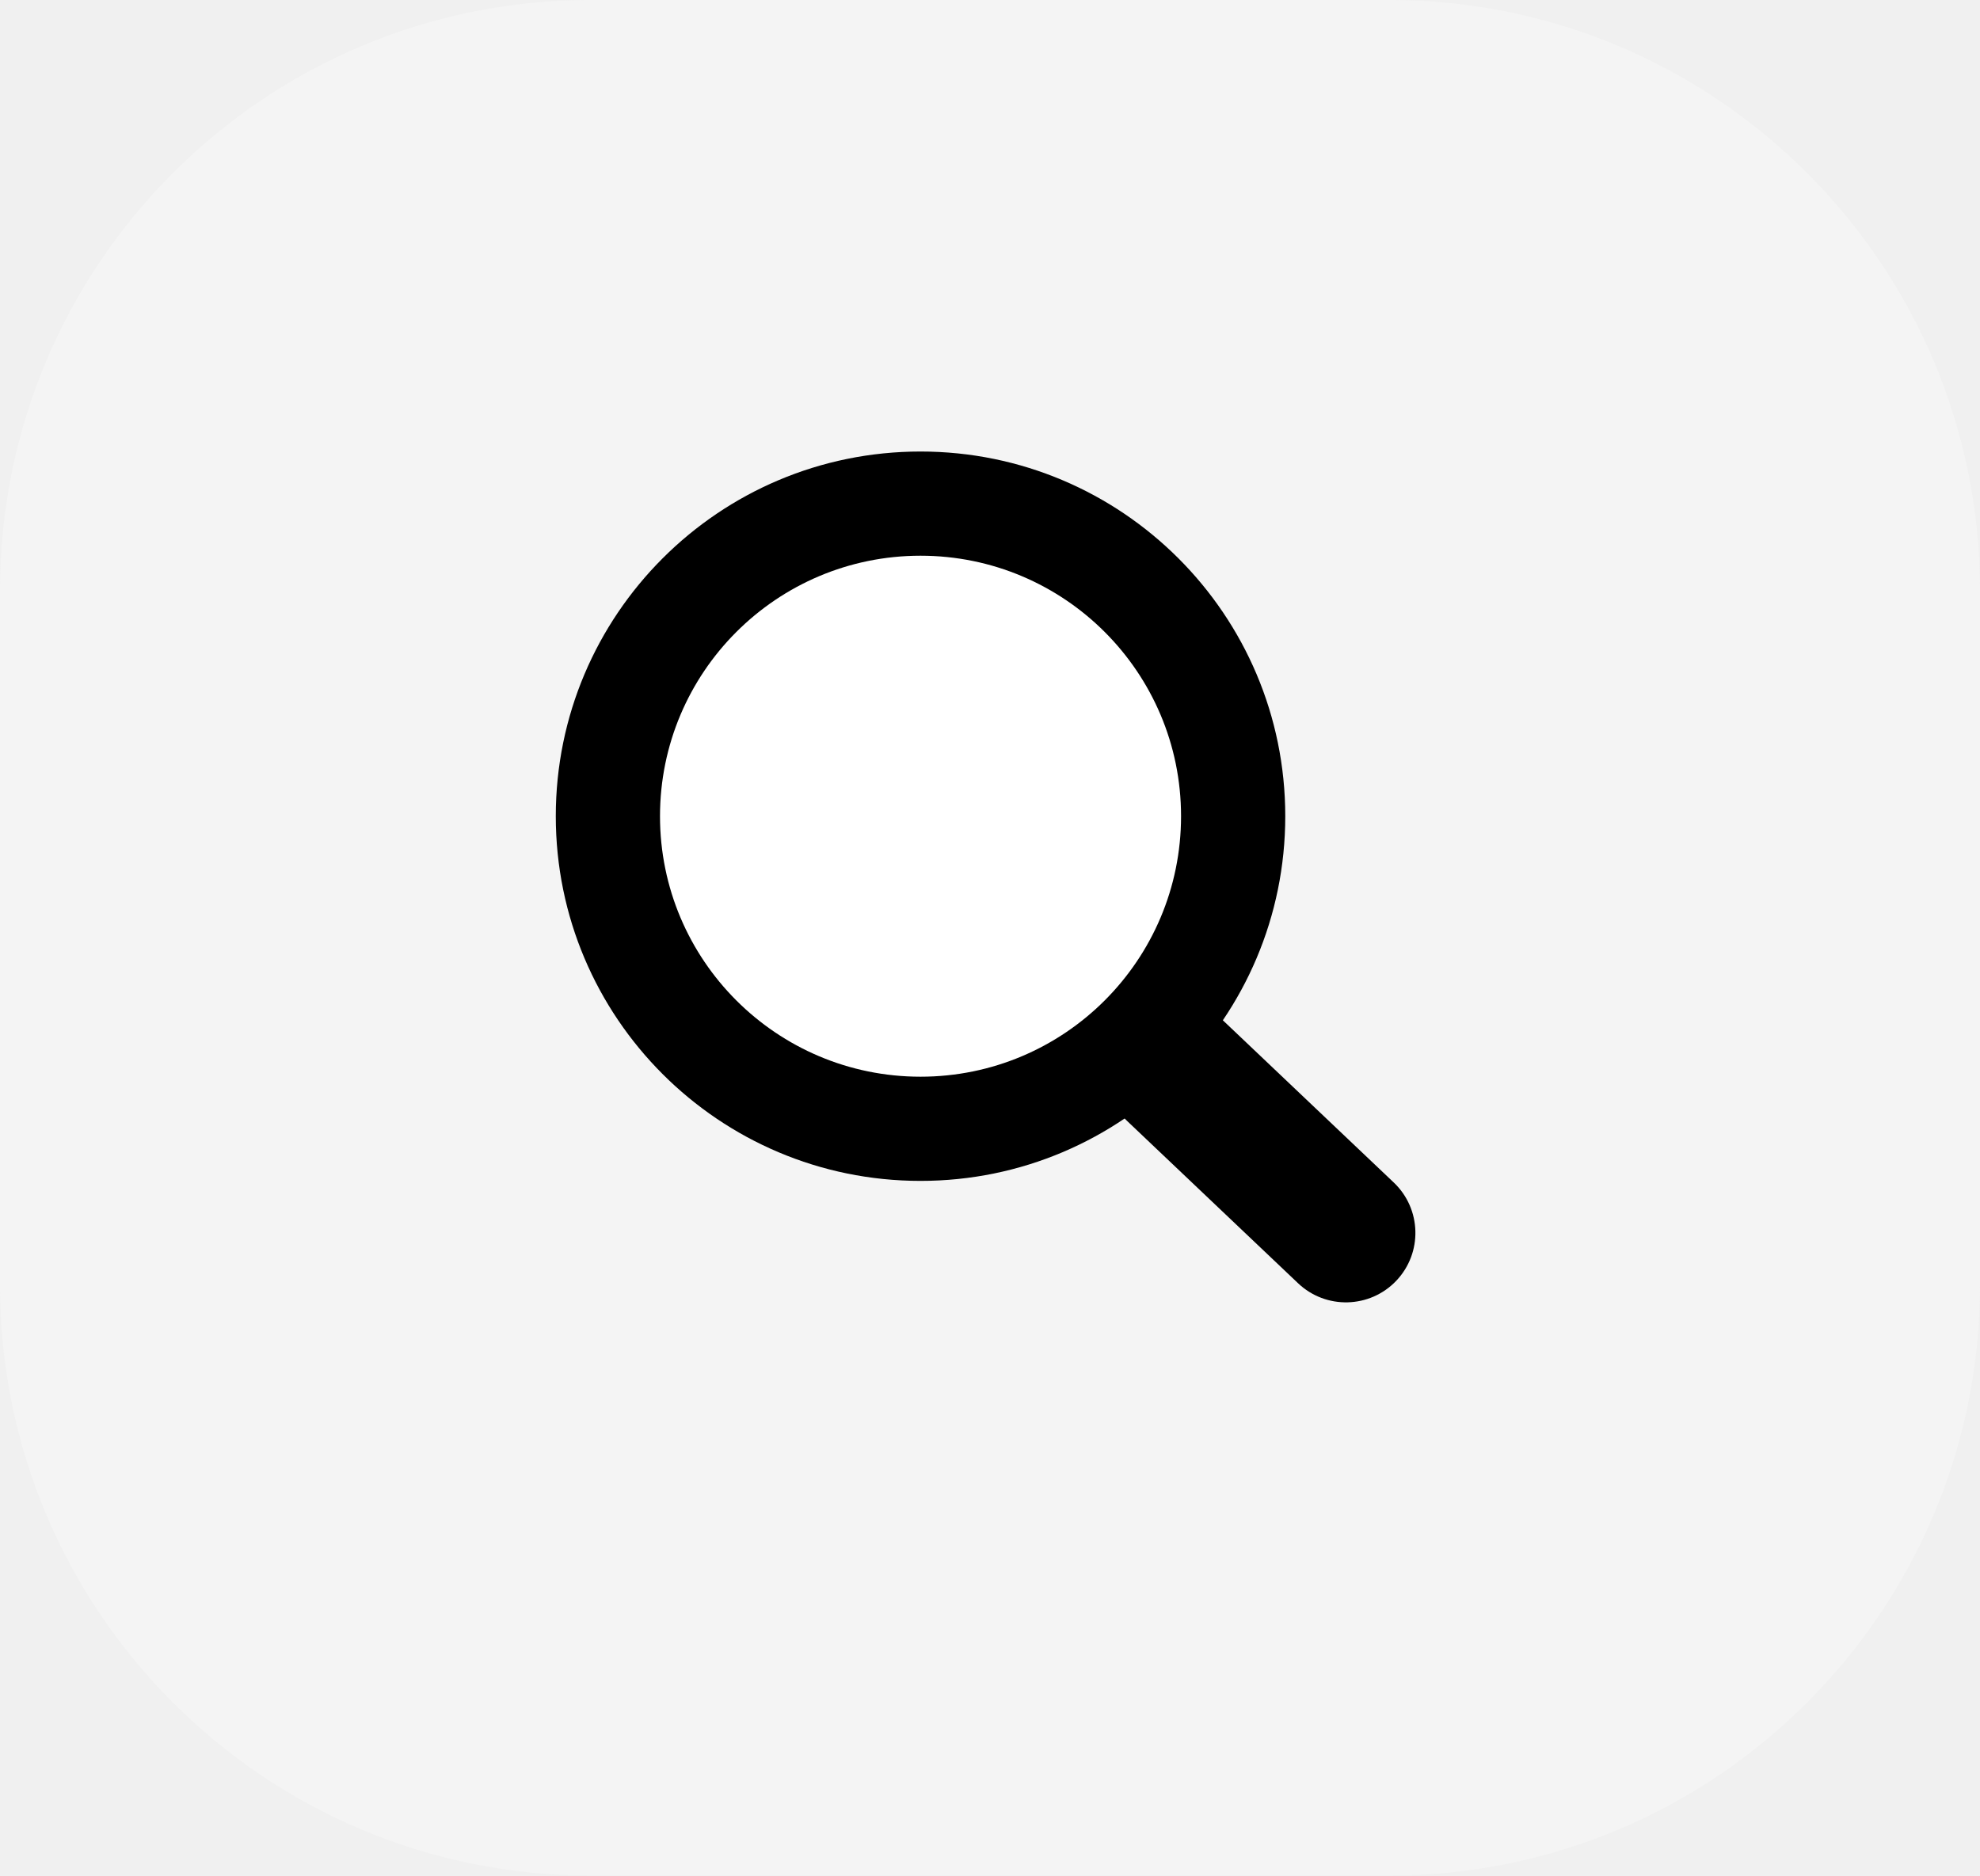
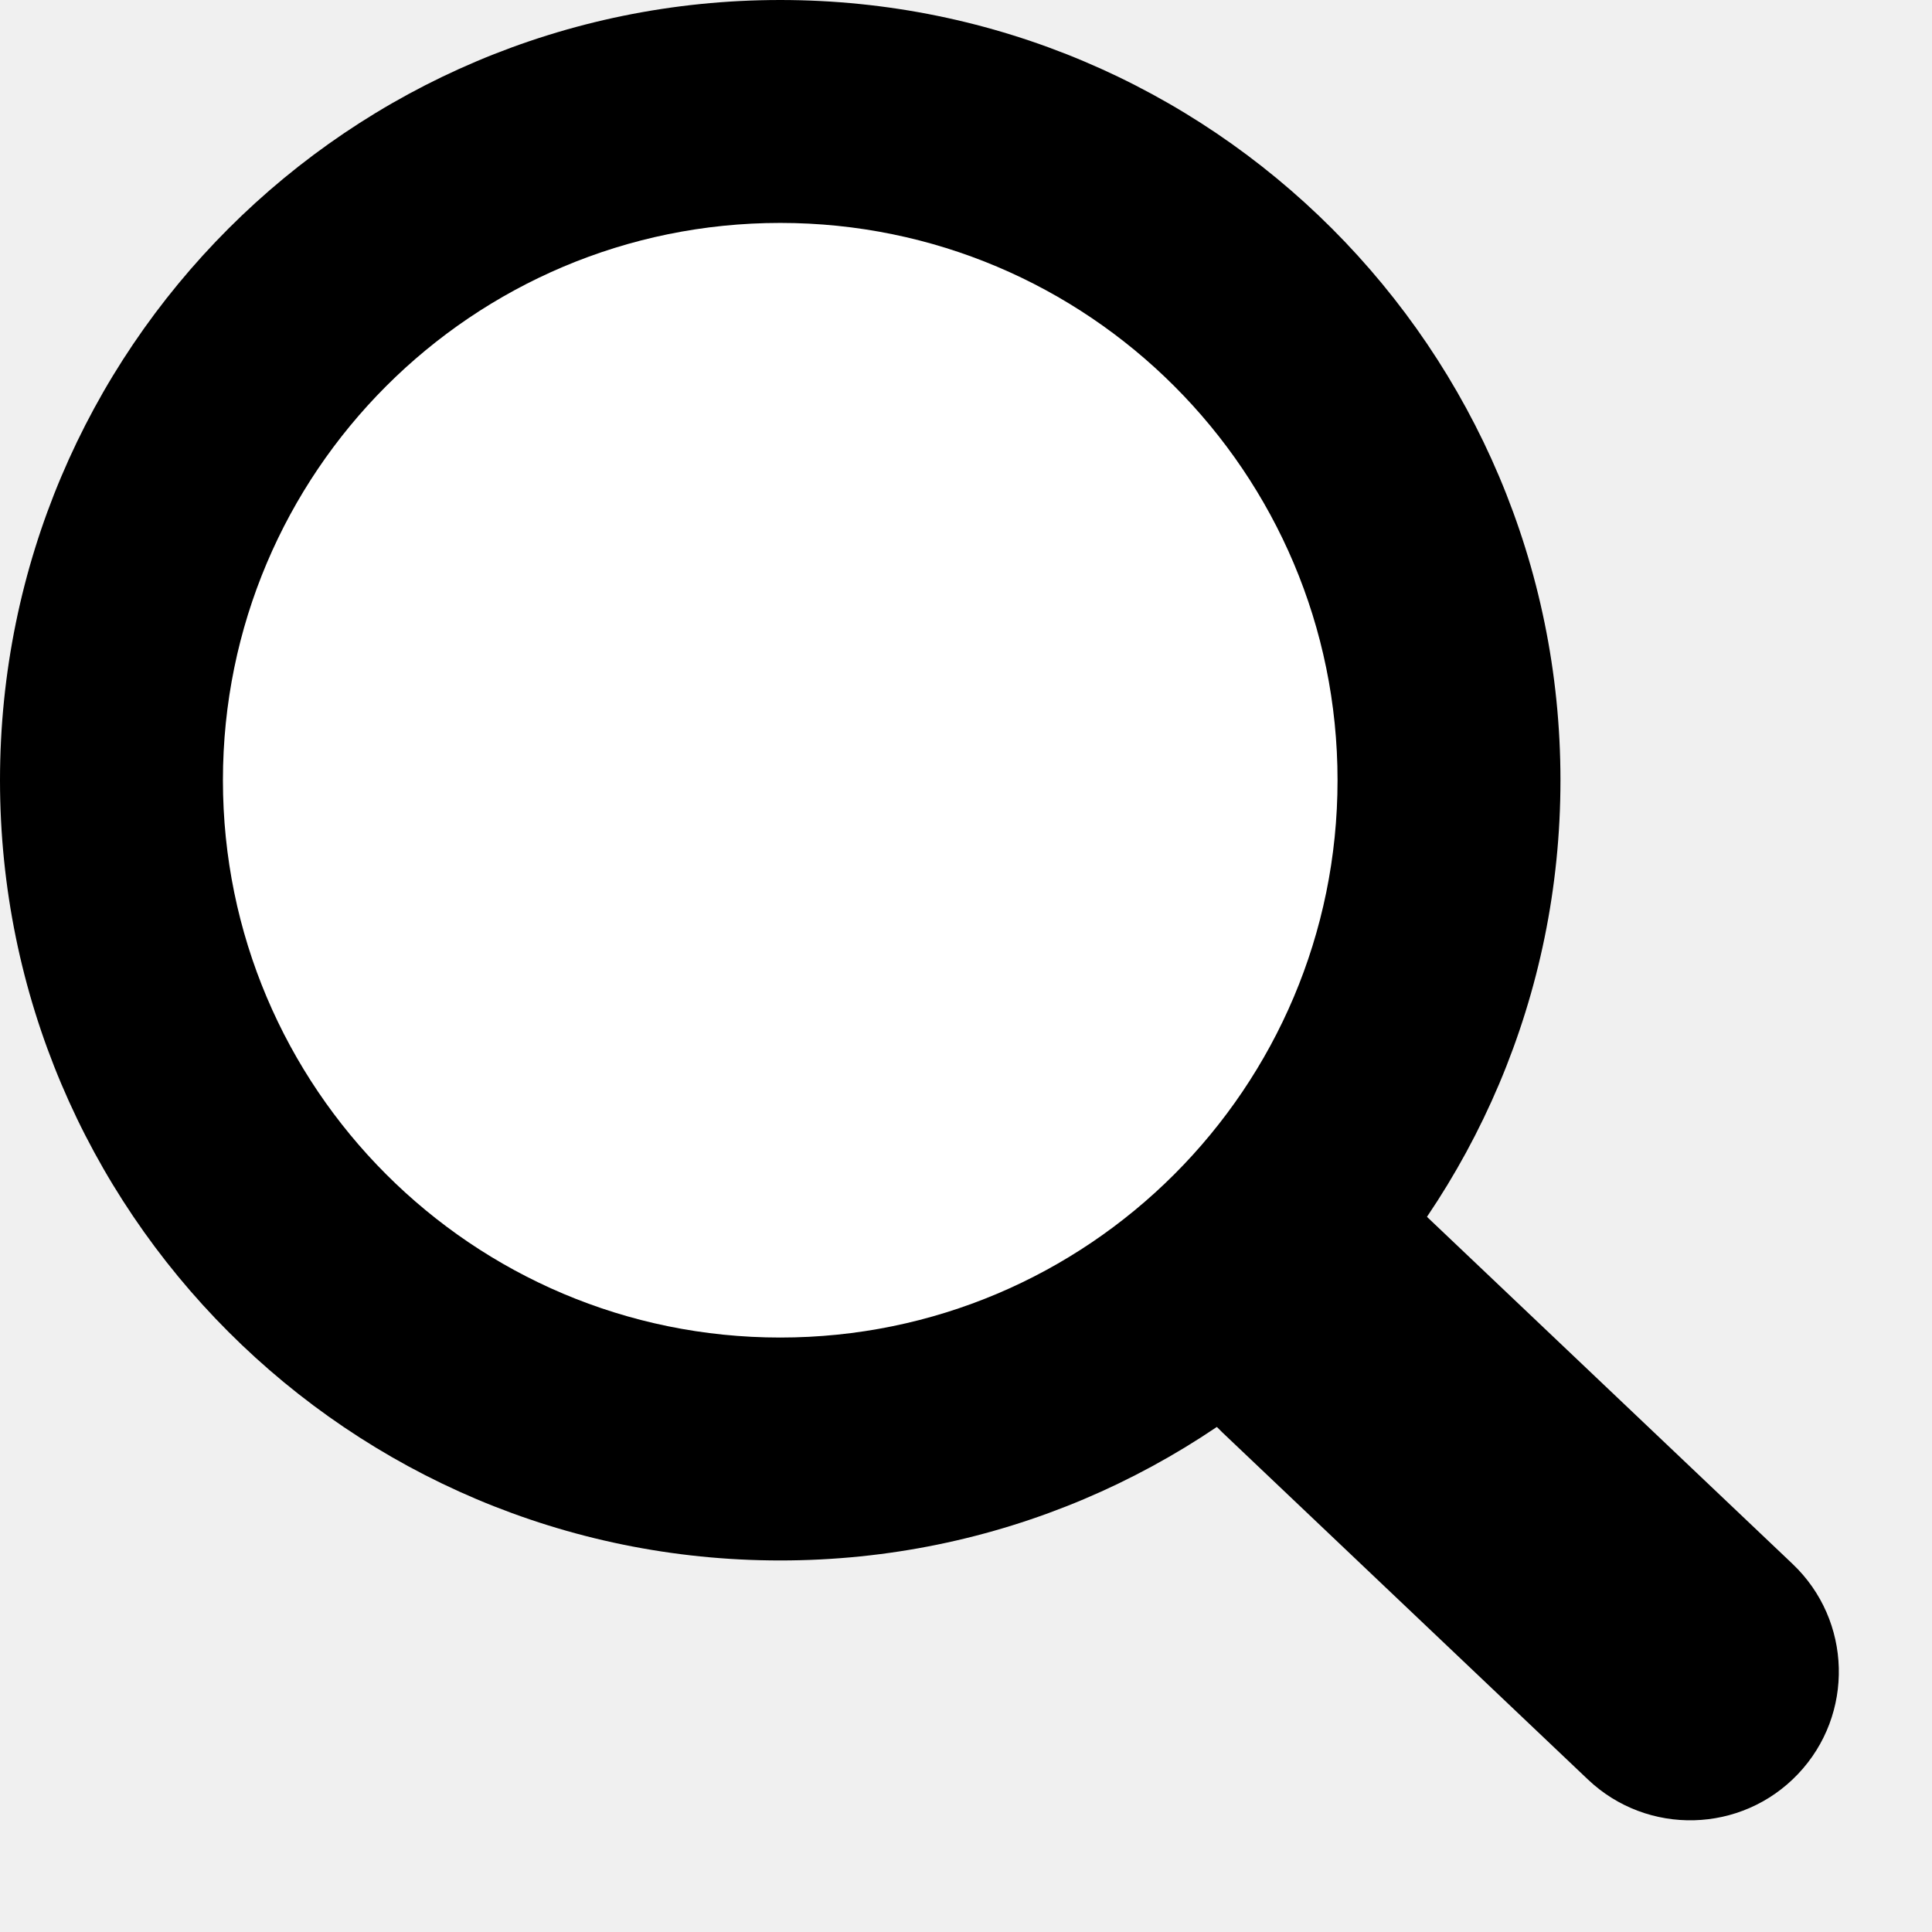
- <svg xmlns="http://www.w3.org/2000/svg" width="57" height="54" viewBox="0 0 57 54" fill="none">
-   <rect width="57" height="54" rx="17" fill="#F4F4F4" />
-   <rect x="31" y="30.9" width="4" height="10.783" rx="2" transform="rotate(-46.4872 31 30.9004)" fill="black" />
-   <circle cx="26.5" cy="23.5" r="10.5" fill="black" />
-   <circle cx="26.5" cy="23.5" r="7.5" fill="white" />
+ <svg xmlns="http://www.w3.org/2000/svg" width="26" height="26" viewBox="0 0 26 26" fill="none">
+   <rect x="15" y="17.9" width="4" height="10.783" rx="2" transform="rotate(-46.4872 15 17.9004)" fill="black" />
+   <circle cx="10.5" cy="10.5" r="10.5" fill="black" />
+   <circle cx="10.5" cy="10.5" r="7.5" fill="white" />
</svg>
